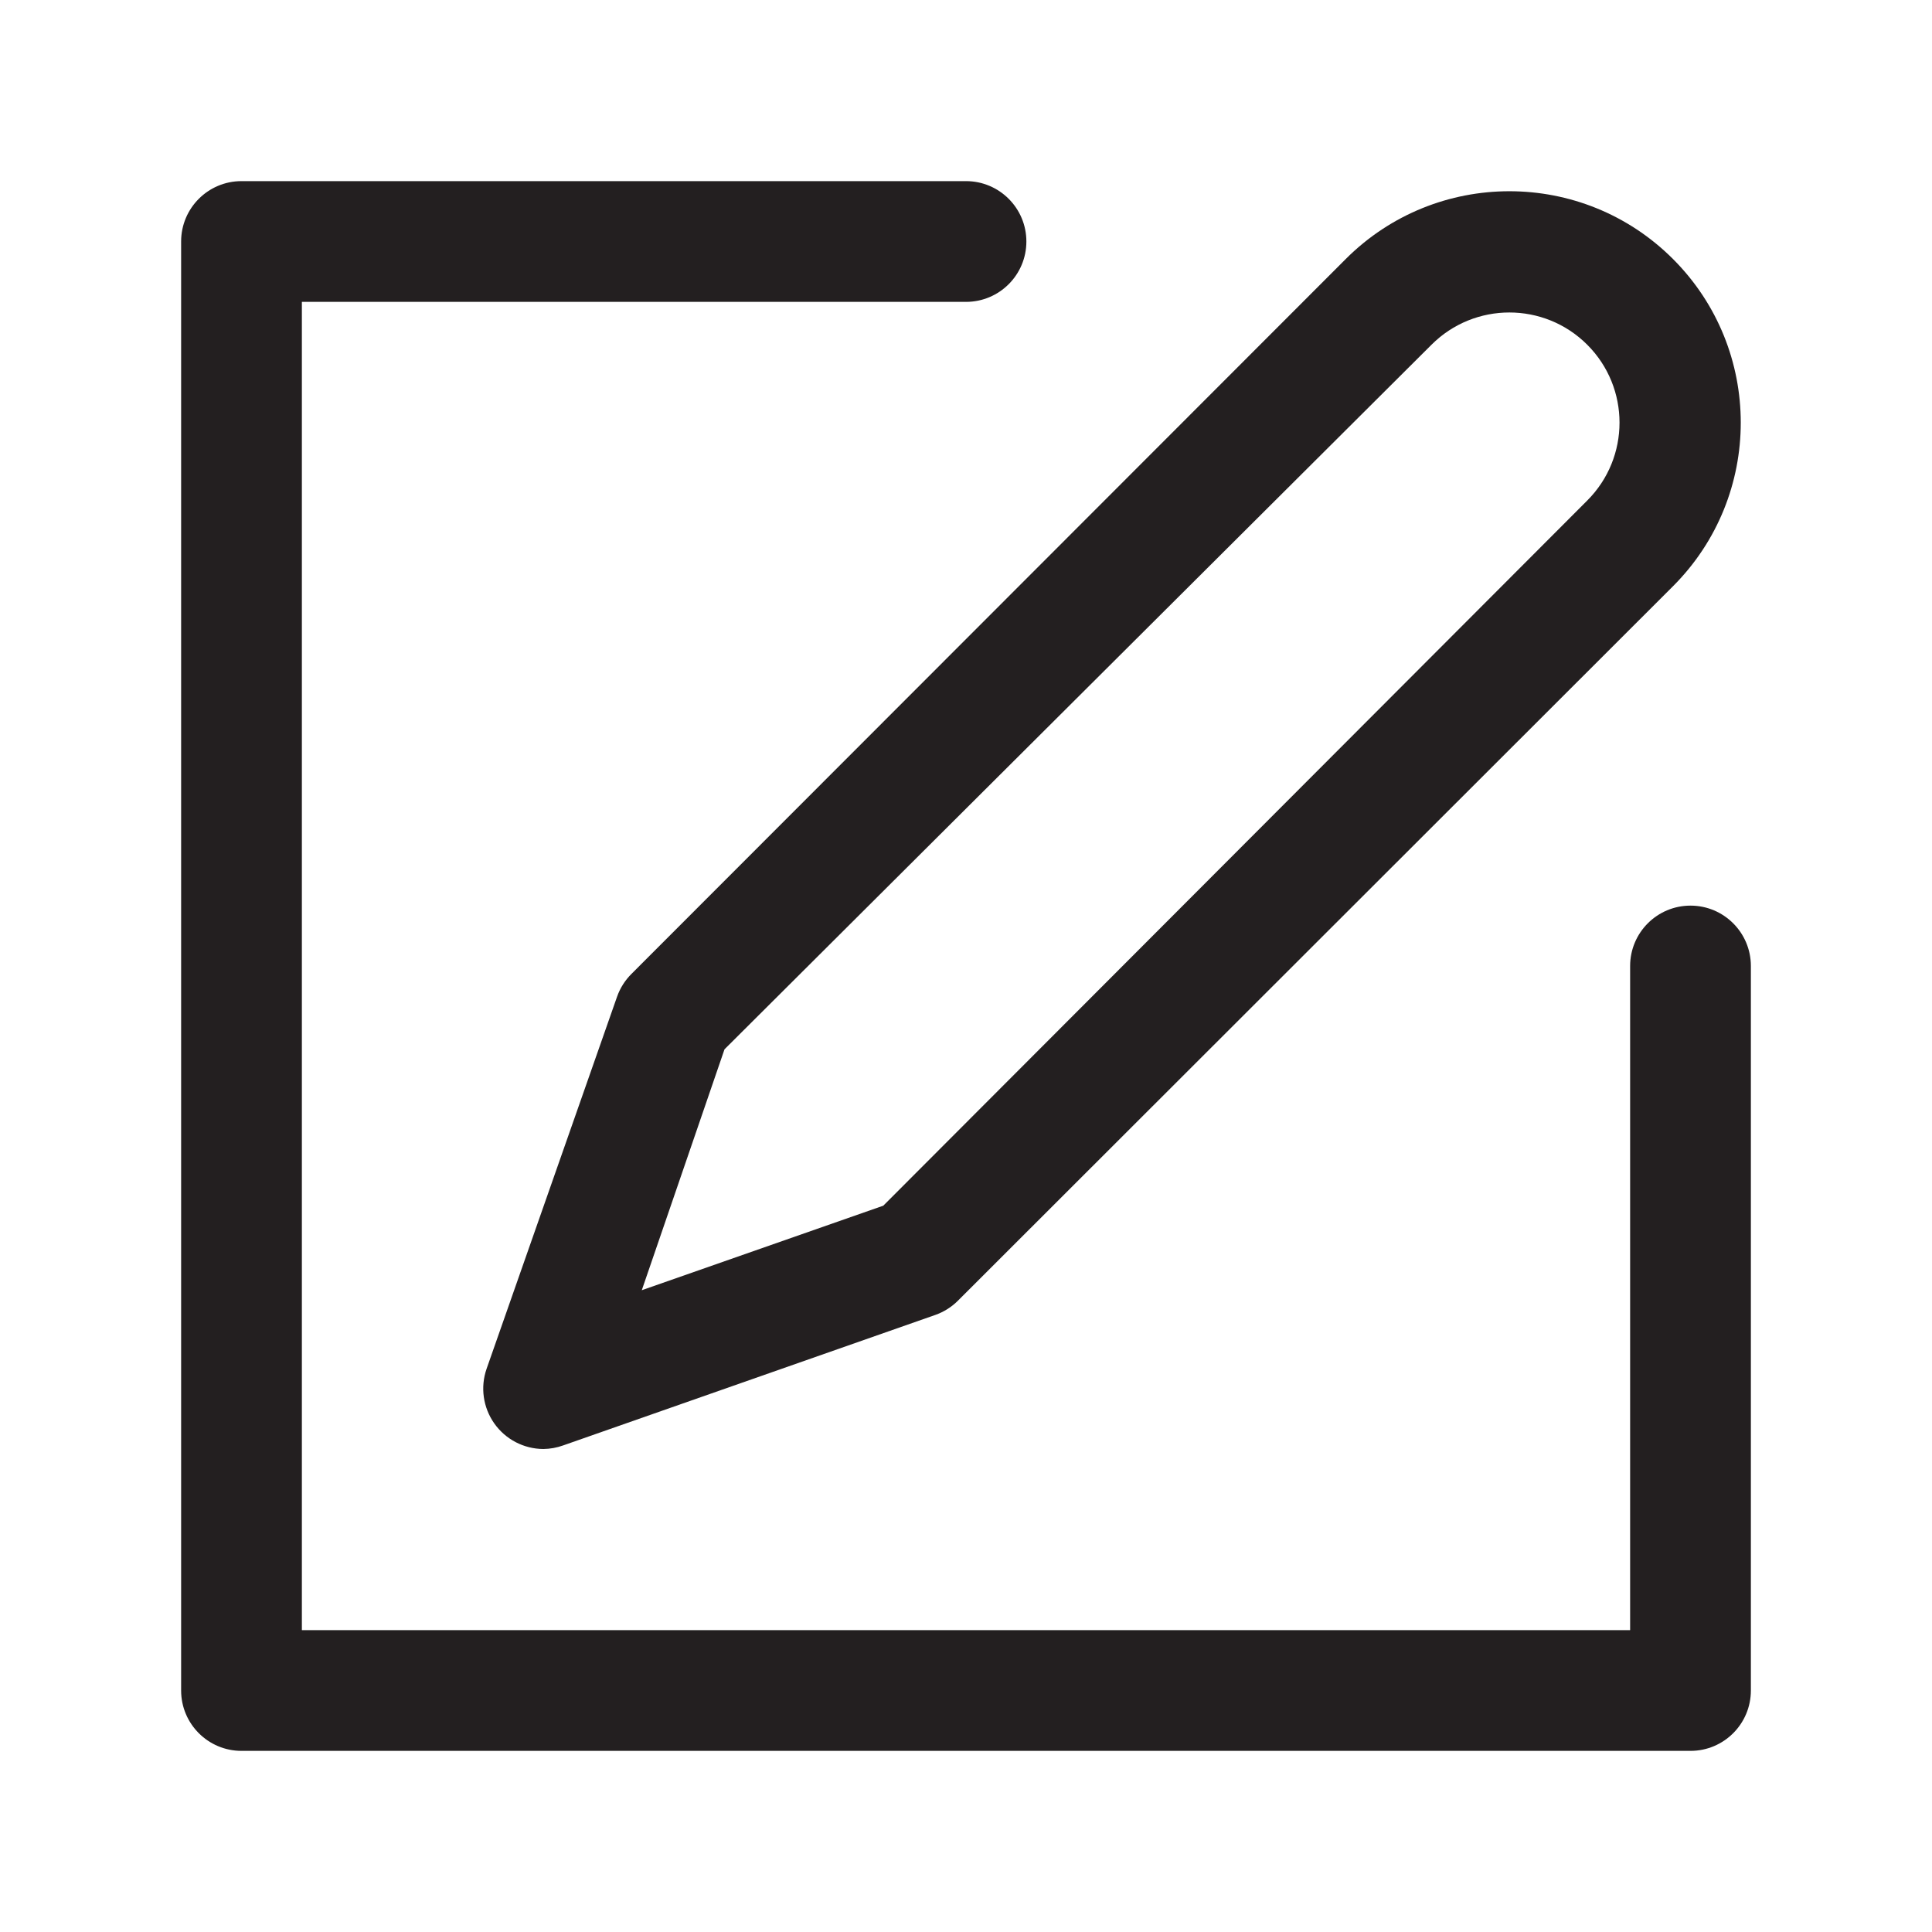
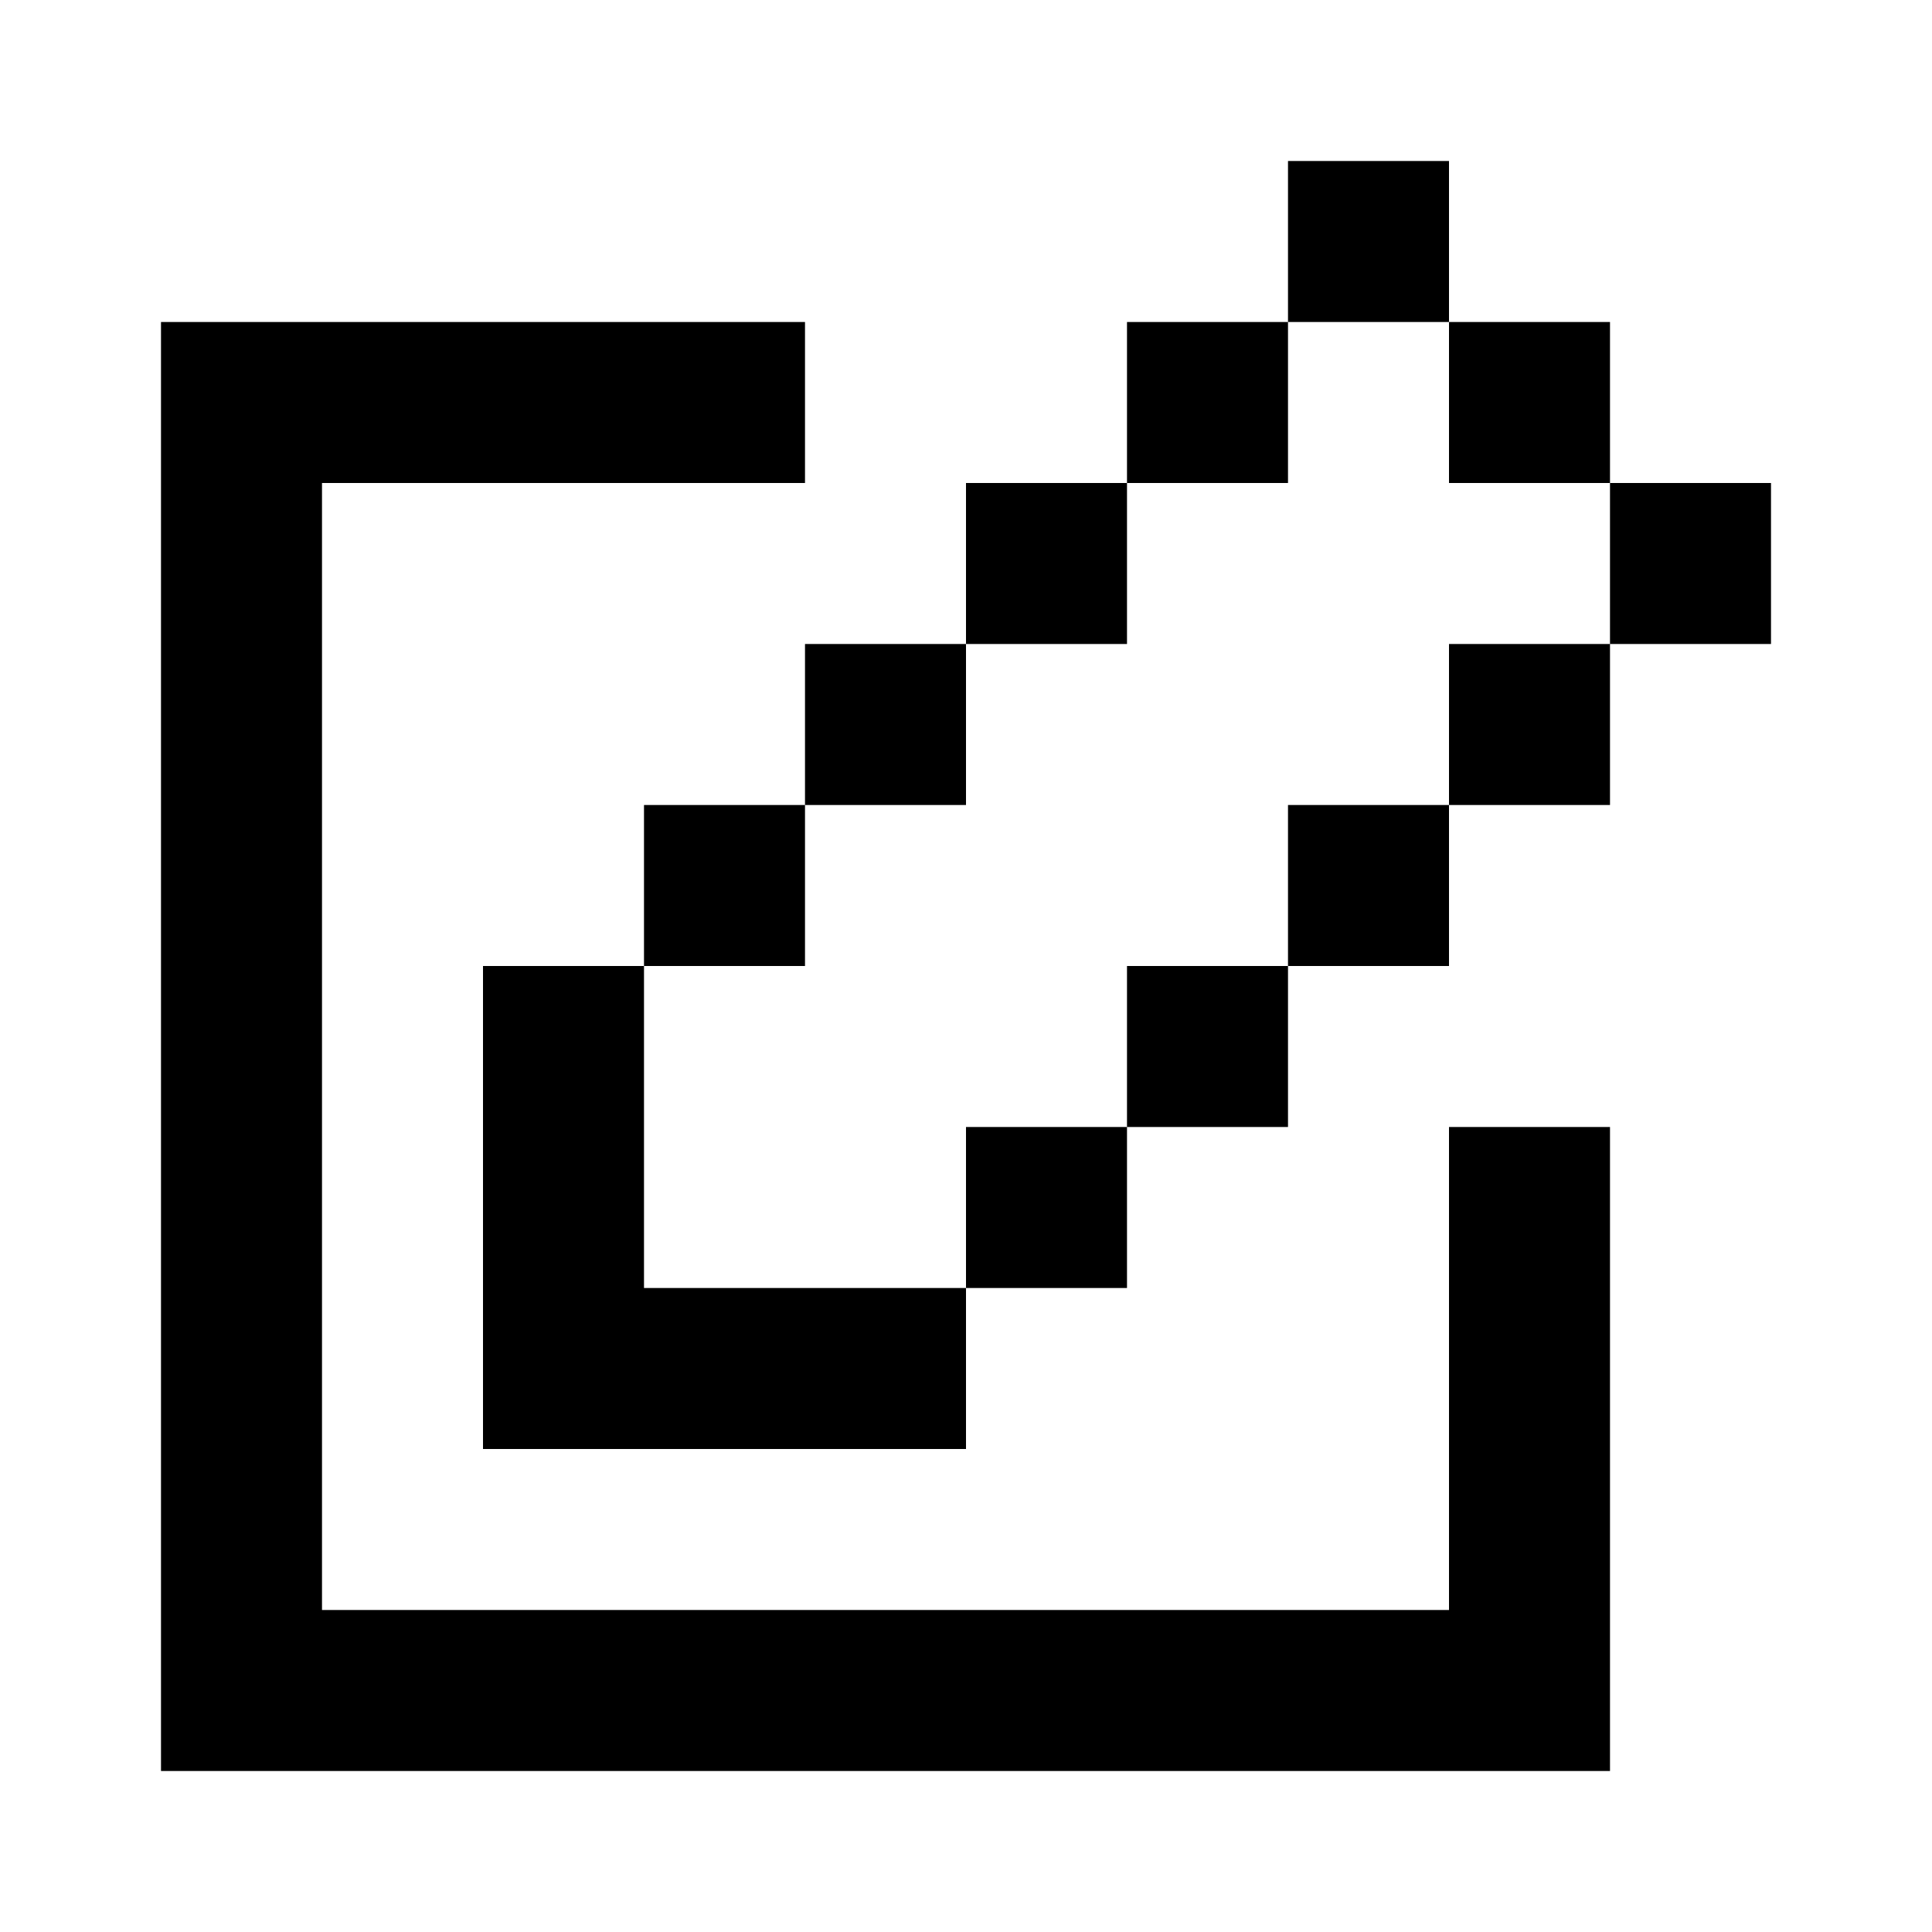
- <svg xmlns="http://www.w3.org/2000/svg" id="Guide" viewBox="0 0 32 32">
-   <defs>
-     <style>.cls-1{fill:#231f20;}</style>
-   </defs>
-   <path class="cls-1" d="M29,16V28a1,1,0,0,1-1,1H4a1,1,0,0,1-1-1V4A1,1,0,0,1,4,3H16a1,1,0,0,1,0,2H5V27H27V16a1,1,0,0,1,2,0Zm-18.54.13L22.29,4.29a3.83,3.83,0,0,1,5.42,5.42L15.87,21.54a1,1,0,0,1-.38.24L9.33,23.94A1,1,0,0,1,9,24a1,1,0,0,1-.94-1.33l2.16-6.16A1,1,0,0,1,10.46,16.13Zm.17,5.24,4-1.4L26.29,8.29a1.82,1.82,0,0,0-2.58-2.58L12,17.38Z" />
+ <svg xmlns="http://www.w3.org/2000/svg" fill="none" viewBox="0 0 24 24">
+   <path d="M18 2h-2v2h2V2zM4 4h6v2H4v14h14v-6h2v8H2V4h2zm4 8H6v6h6v-2h2v-2h-2v2H8v-4zm4-2h-2v2H8v-2h2V8h2V6h2v2h-2v2zm2-6h2v2h-2V4zm4 0h2v2h2v2h-2v2h-2v2h-2v-2h2V8h2V6h-2V4zm-4 8h2v2h-2v-2z" fill="currentColor" />
</svg>
